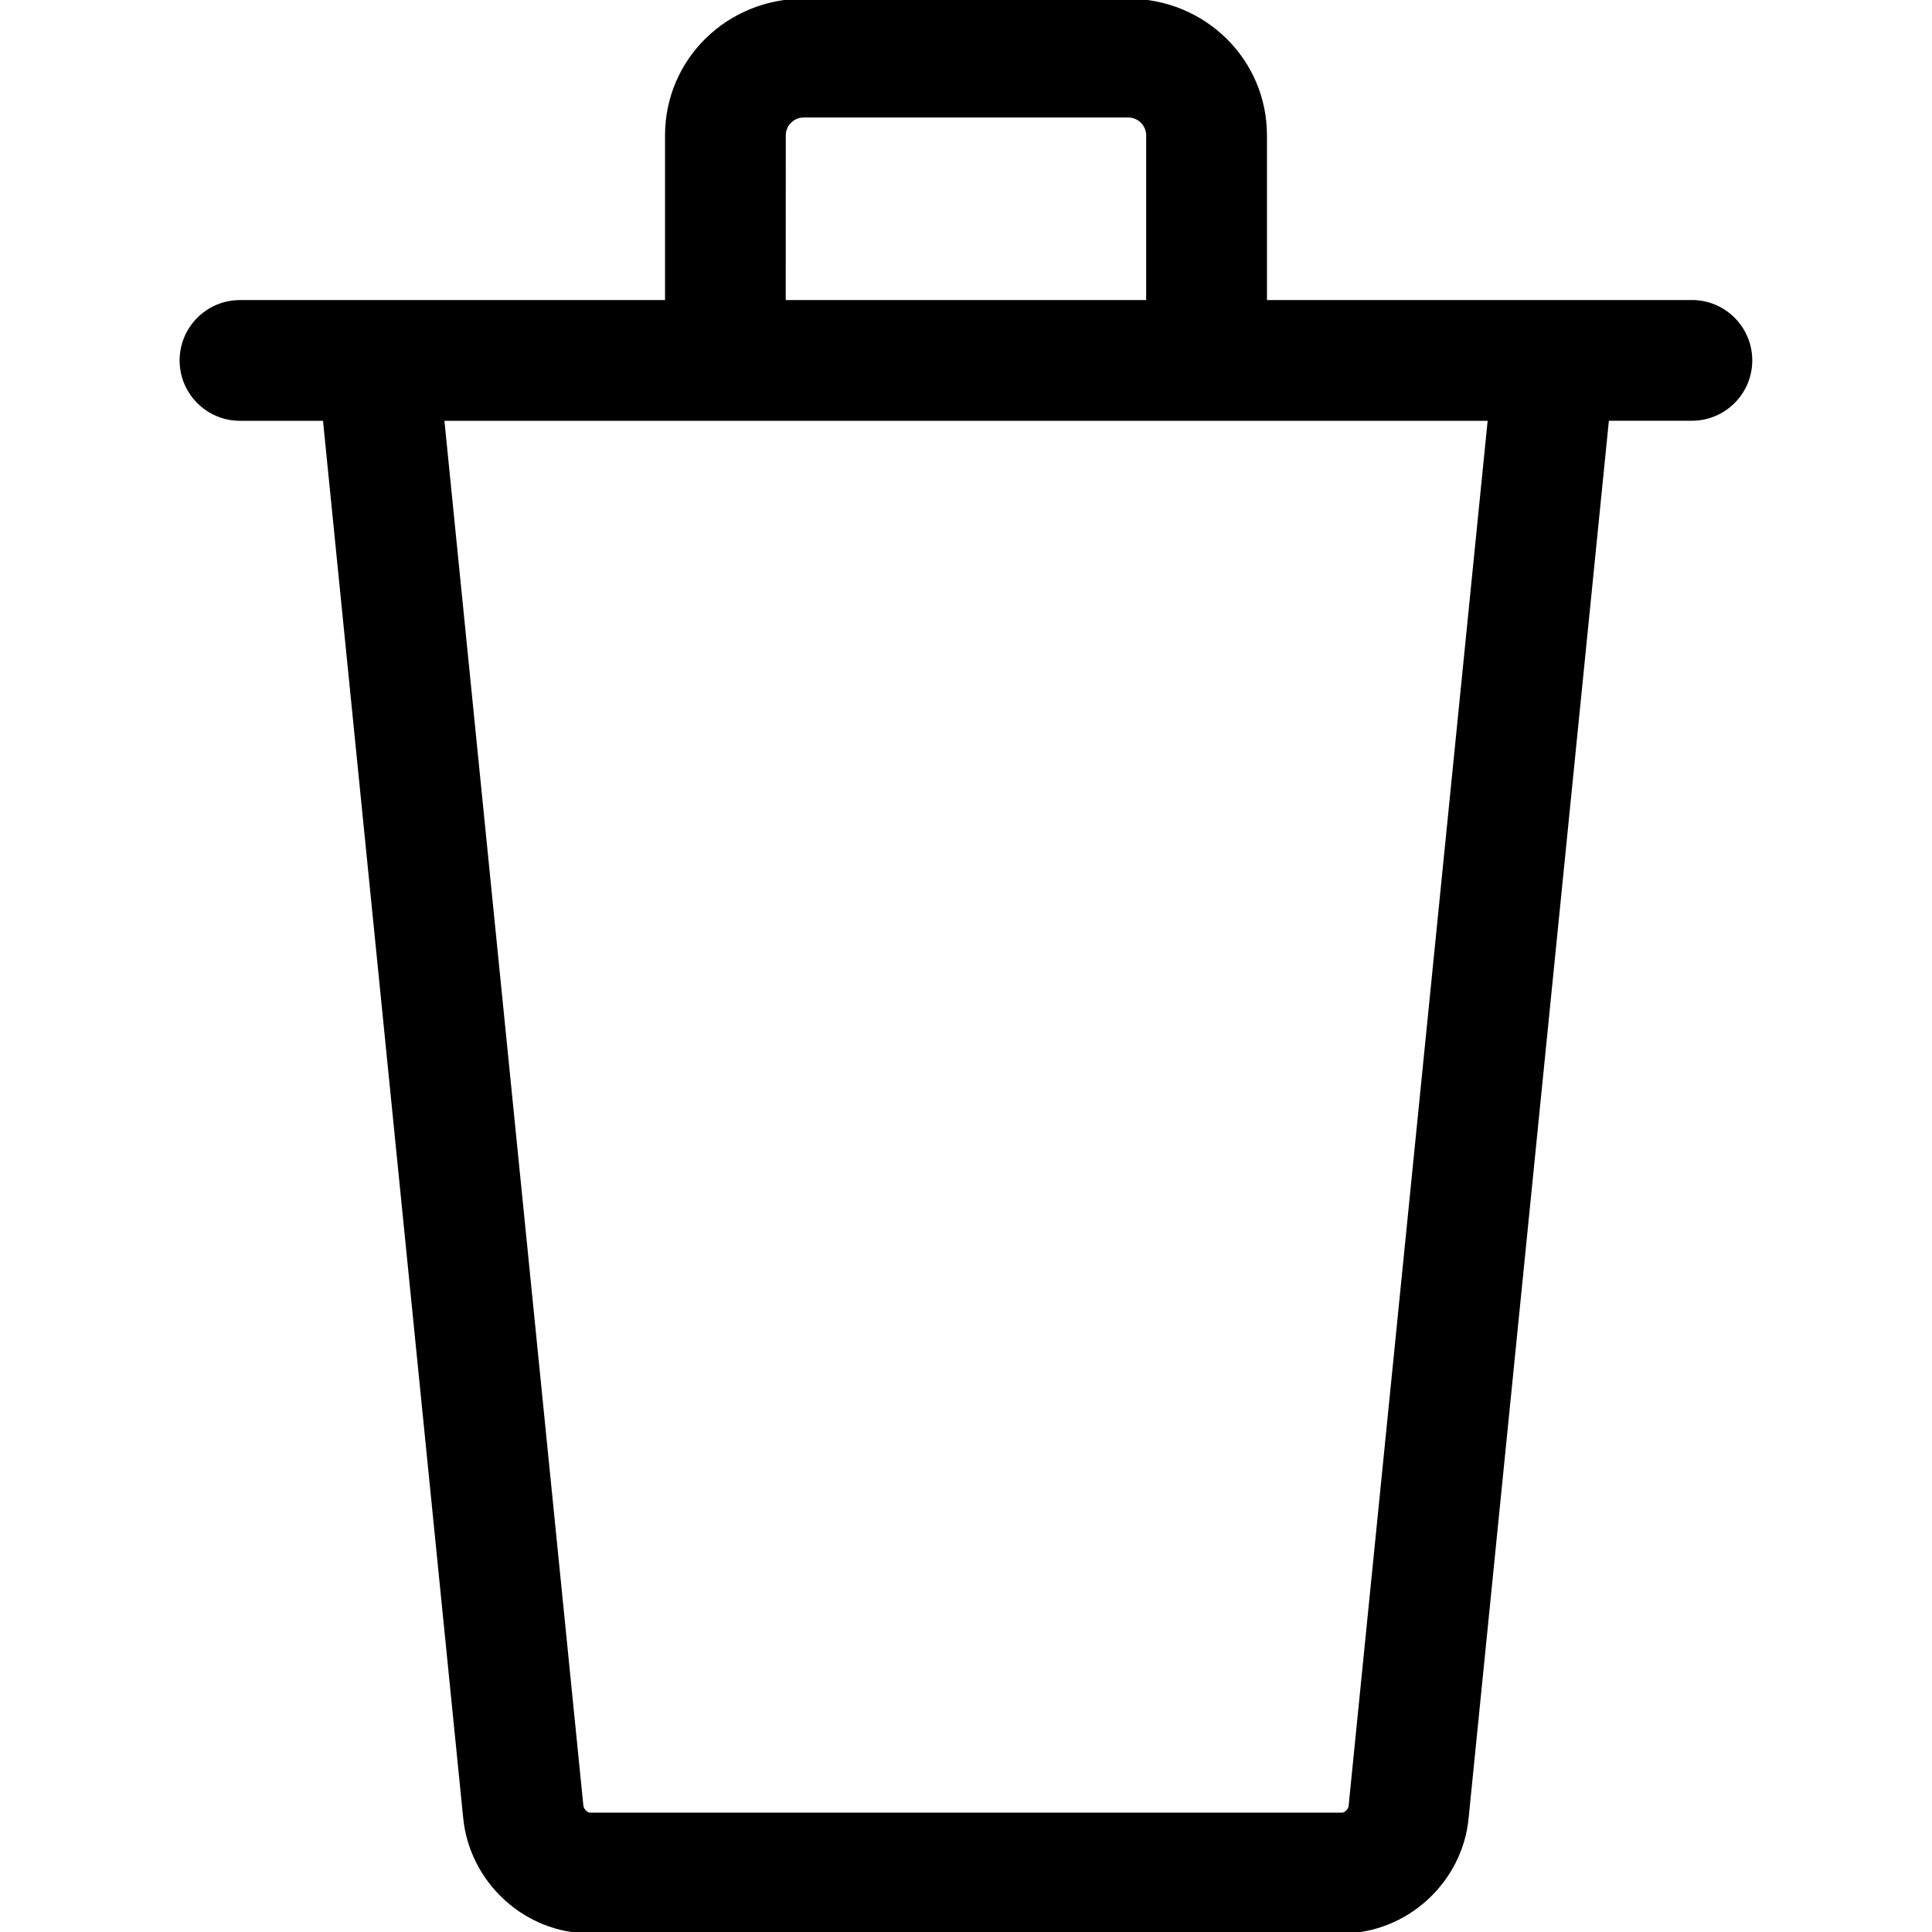
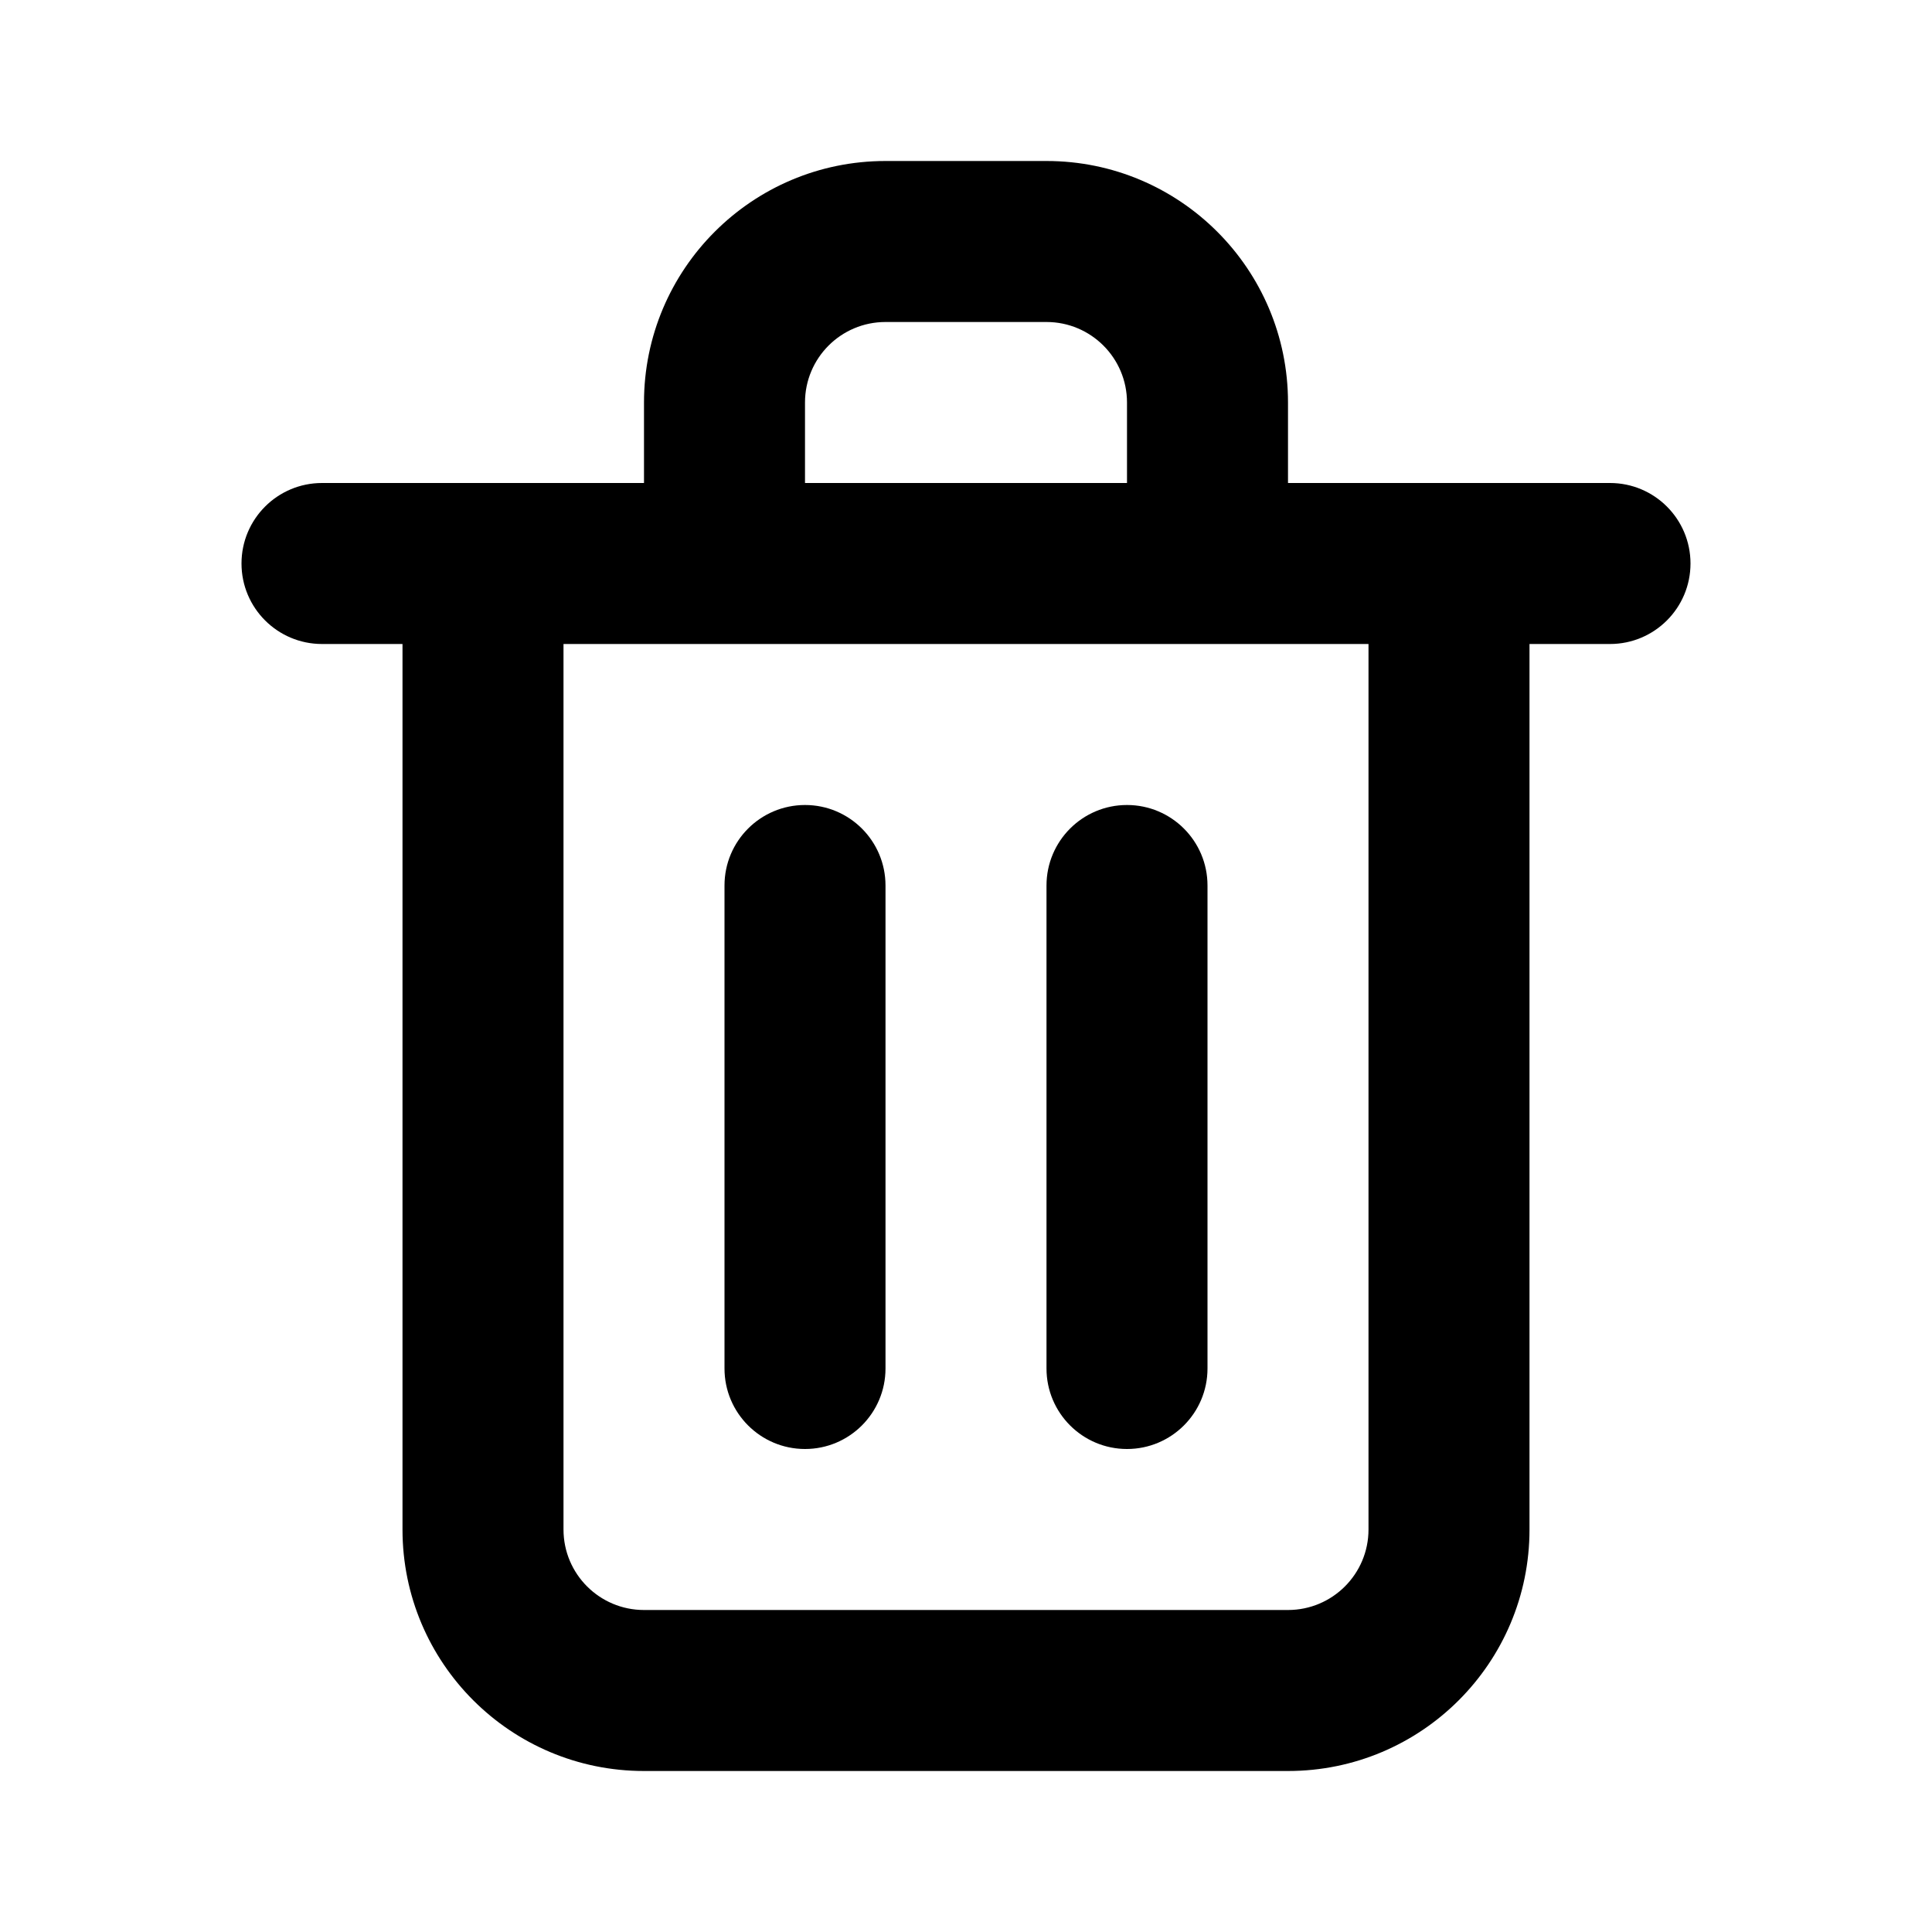
- <svg xmlns="http://www.w3.org/2000/svg" fill="currentColor" width="64px" height="64px" viewBox="0 0 32 32" version="1.1">
+ <svg xmlns="http://www.w3.org/2000/svg" fill="currentColor" width="64px" height="64px" viewBox="0 0 24 24">
  <g id="SVGRepo_bgCarrier" stroke-width="0" />
  <g id="SVGRepo_tracerCarrier" stroke-linecap="round" stroke-linejoin="round" />
  <g id="SVGRepo_iconCarrier">
-     <path d="M28.025 4.97l-7.040 0v-2.727c0-1.266-1.032-2.265-2.298-2.265h-5.375c-1.267 0-2.297 0.999-2.297 2.265v2.727h-7.040c-0.552 0-1 0.448-1 1s0.448 1 1 1h1.375l2.32 23.122c0.097 1.082 1.019 1.931 2.098 1.931h12.462c1.079 0 2-0.849 2.096-1.921l2.322-23.133h1.375c0.552 0 1-0.448 1-1s-0.448-1-1-1zM13.015 2.243c0-0.163 0.133-0.297 0.297-0.297h5.374c0.164 0 0.298 0.133 0.298 0.297v2.727h-5.97zM22.337 29.913c-0.005 0.055-0.070 0.11-0.105 0.11h-12.463c-0.035 0-0.101-0.055-0.107-0.12l-2.301-22.933h17.279z" />
+     <path d="M10,18a1,1,0,0,0,1-1V11a1,1,0,0,0-2,0v6A1,1,0,0,0,10,18ZM20,6H16V5a3,3,0,0,0-3-3H11A3,3,0,0,0,8,5V6H4A1,1,0,0,0,4,8H5V19a3,3,0,0,0,3,3h8a3,3,0,0,0,3-3V8h1a1,1,0,0,0,0-2ZM10,5a1,1,0,0,1,1-1h2a1,1,0,0,1,1,1V6H10Zm7,14a1,1,0,0,1-1,1H8a1,1,0,0,1-1-1V8H17Zm-3-1a1,1,0,0,0,1-1V11a1,1,0,0,0-2,0v6A1,1,0,0,0,14,18Z" />
  </g>
</svg>
